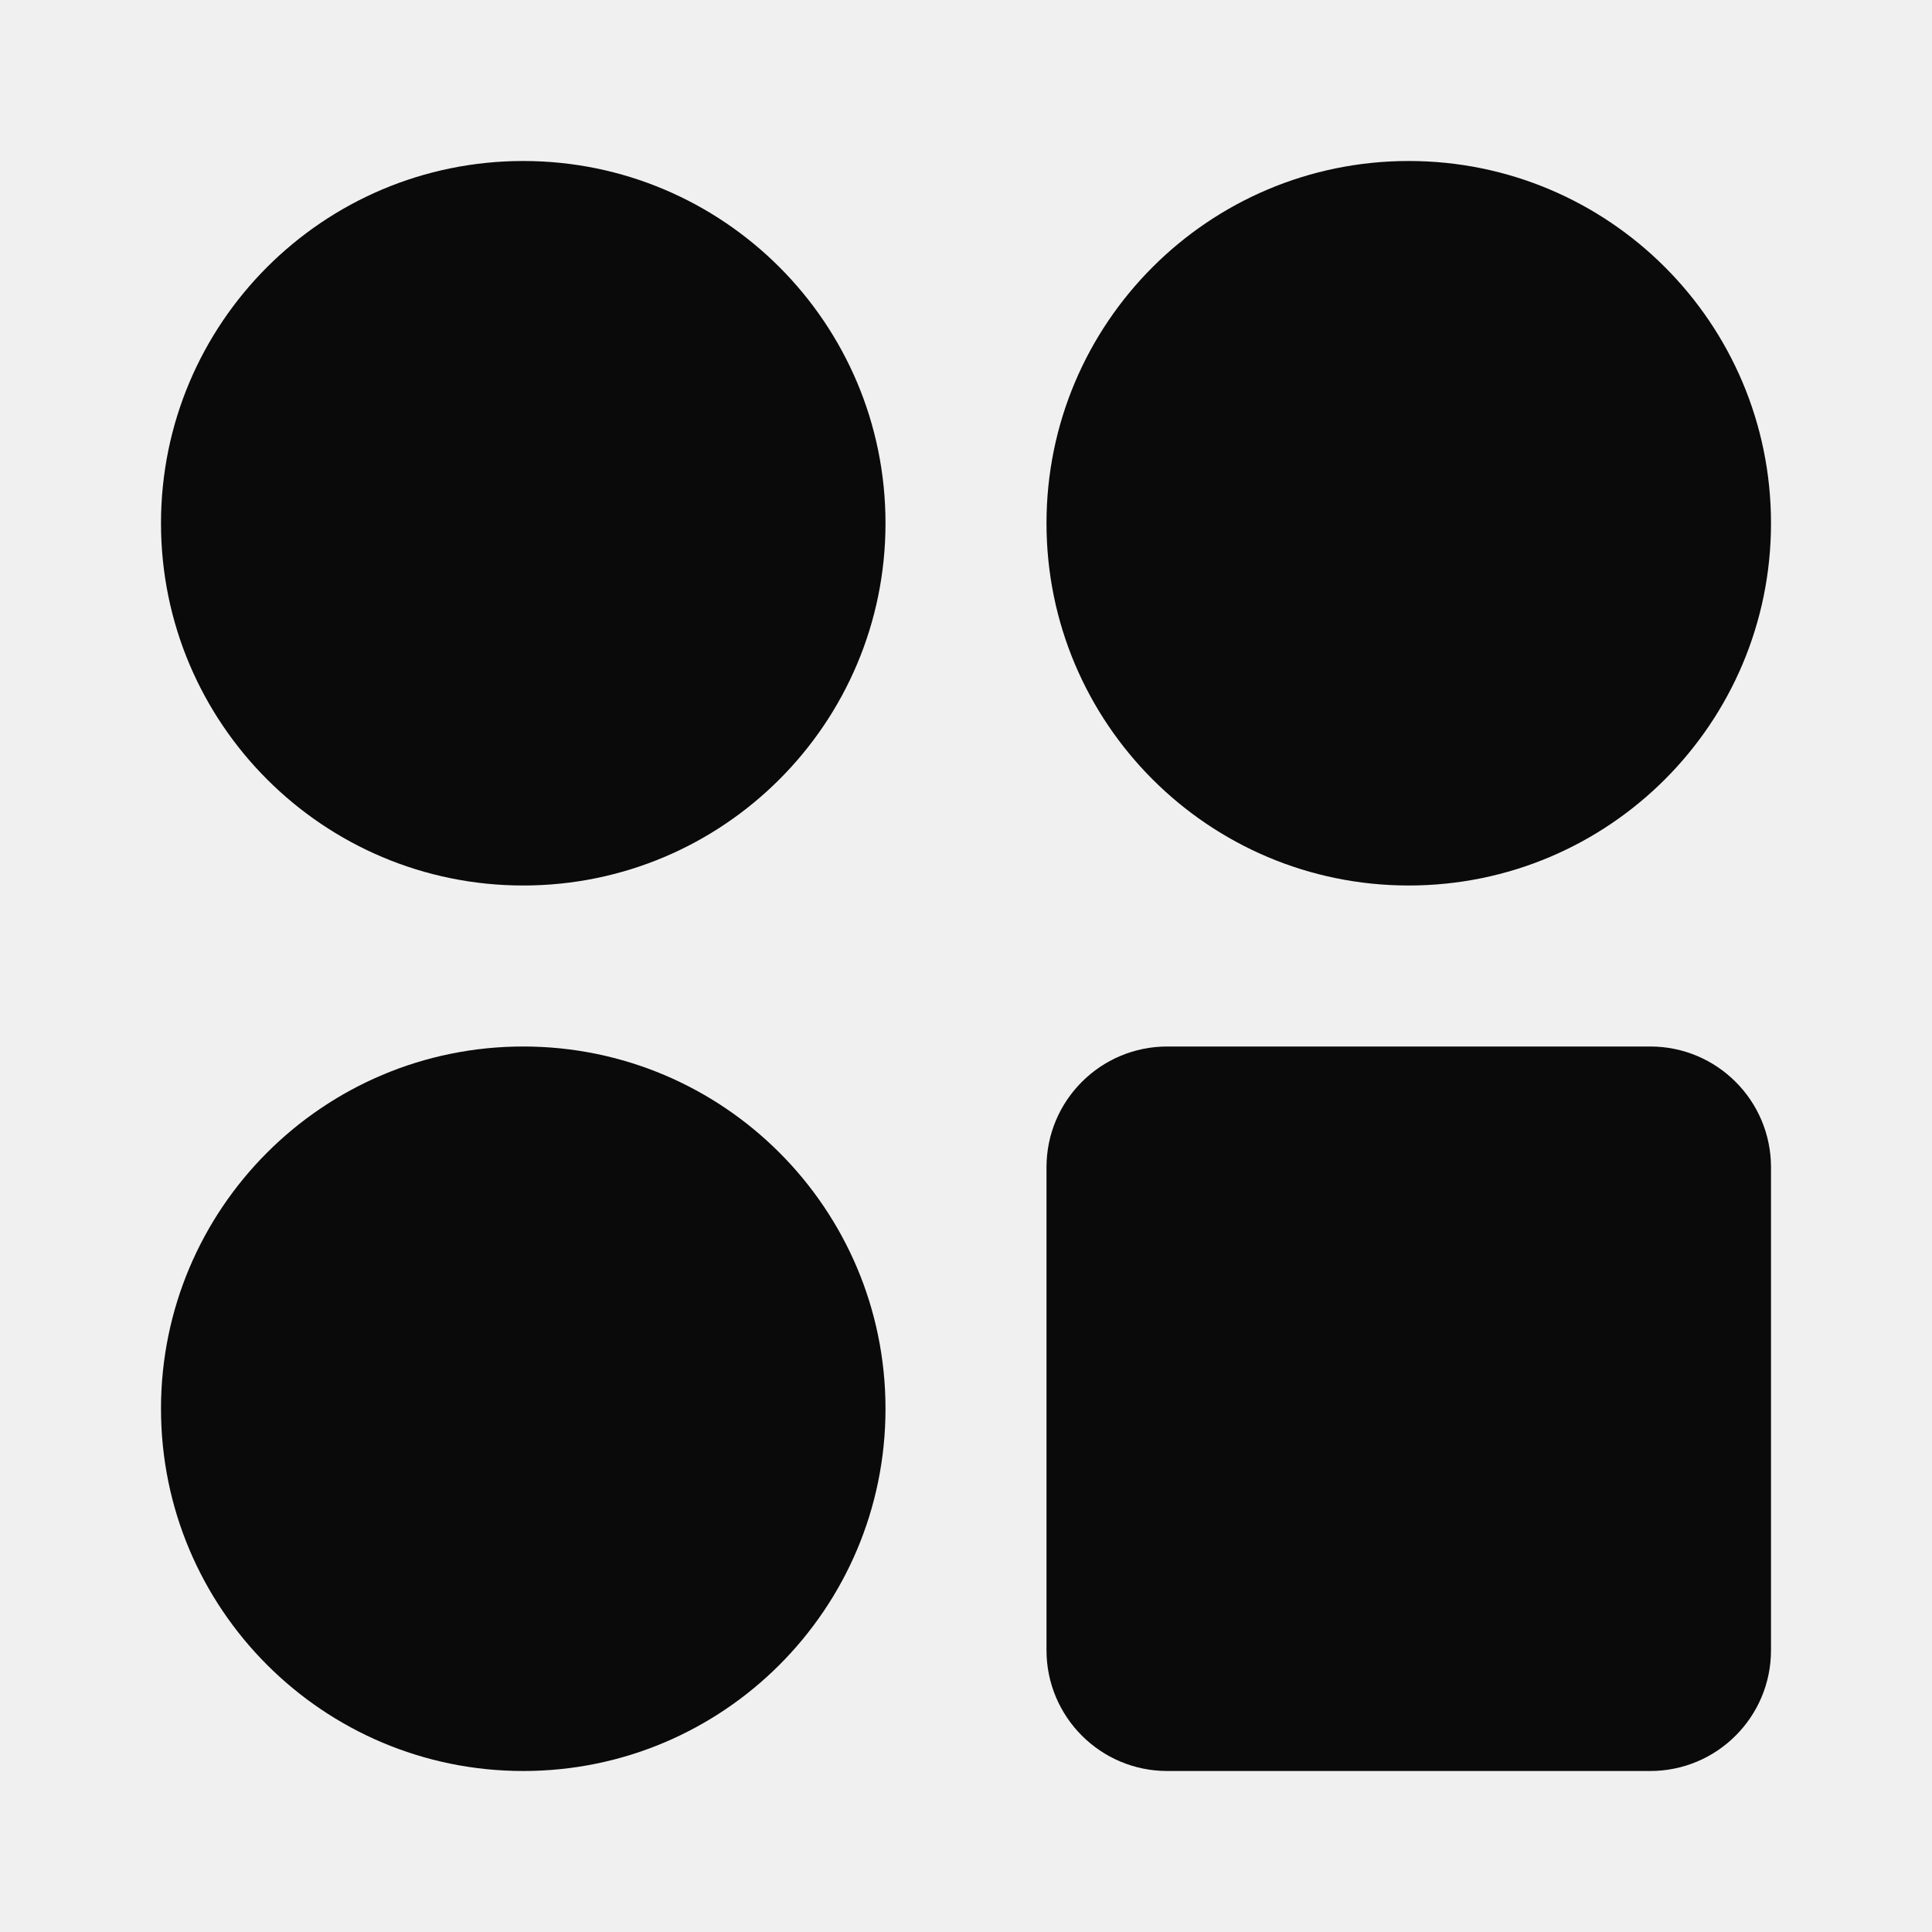
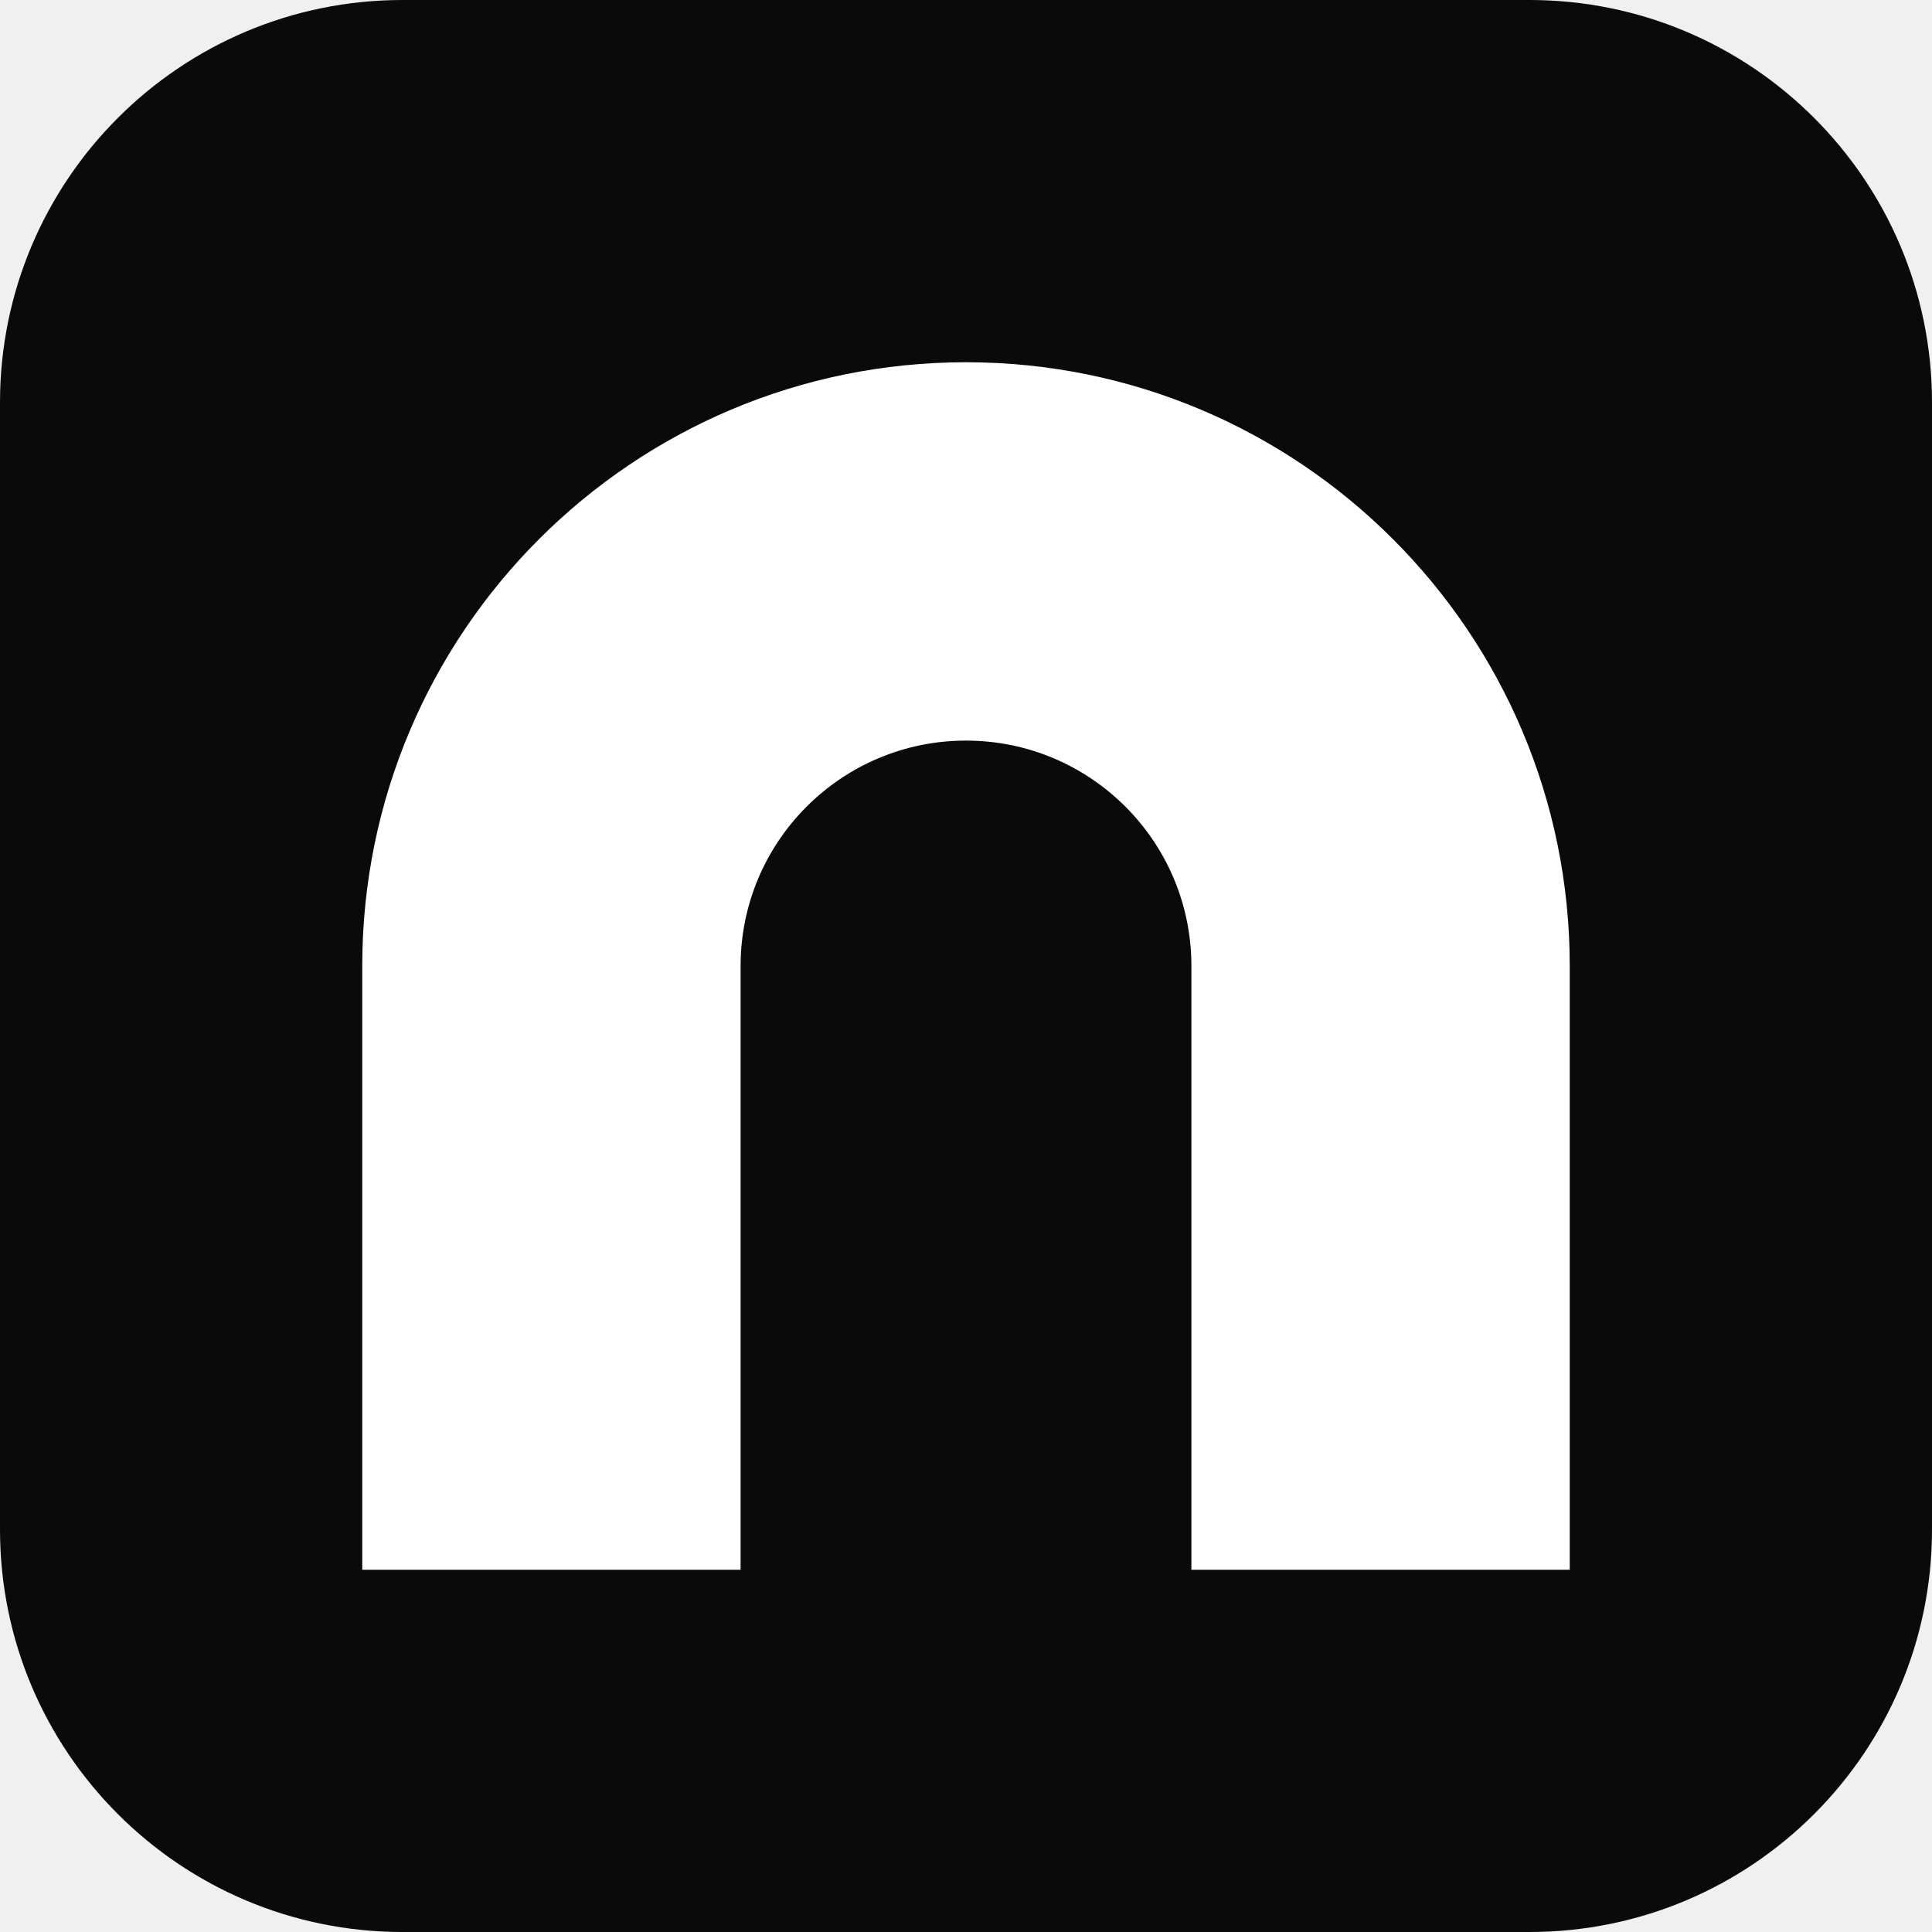
- <svg xmlns="http://www.w3.org/2000/svg" viewBox="0 0 24 24" fill="#0a0a0a">
-   <circle cx="6.5" cy="6.5" r="4.5" />
-   <circle cx="17.5" cy="6.5" r="4.5" />
-   <circle cx="6.5" cy="17.5" r="4.5" />
-   <rect x="13" y="13" width="9" height="9" rx="1.5" />
+ <svg xmlns="http://www.w3.org/2000/svg" viewBox="0 0 24 24">
+   <rect width="24" height="24" rx="5" fill="#0a0a0a" />
+   <path fill="#fff" d="M4.5 19.5V12a7.5 7.5 0 0 1 15 0v7.5h-4.7V12a2.8 2.8 0 0 0-5.6 0v7.5z" />
</svg>
